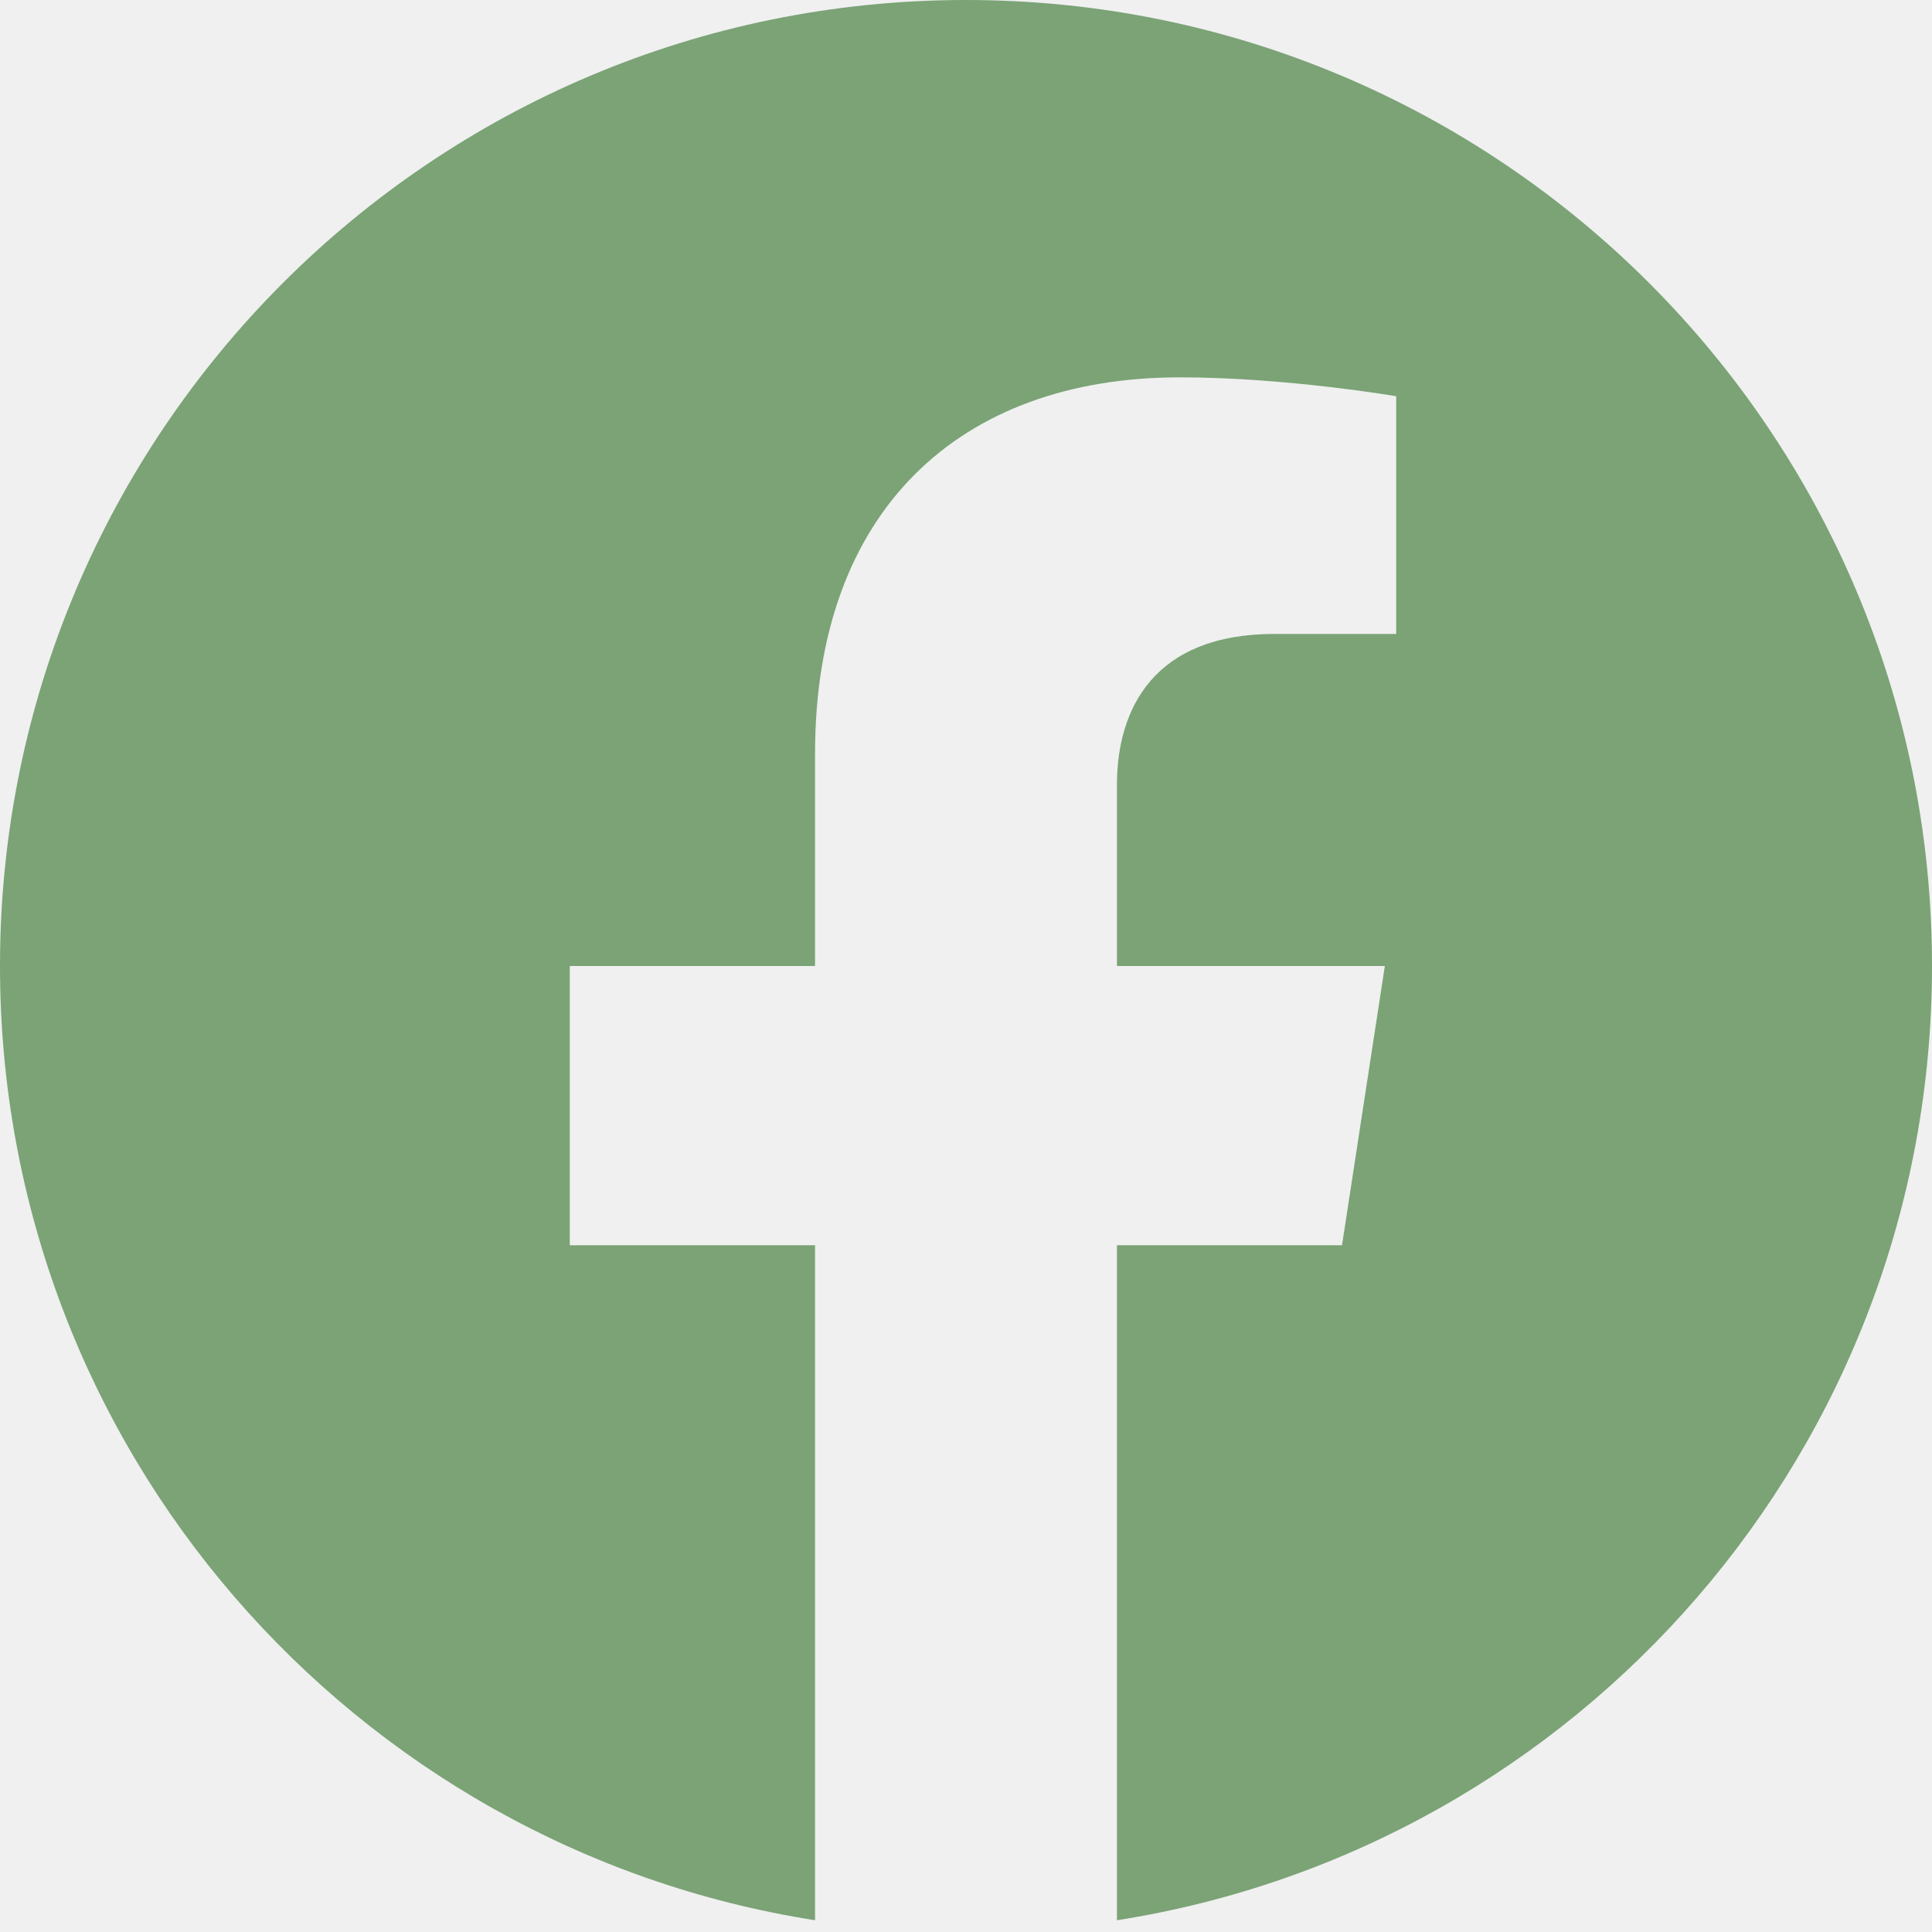
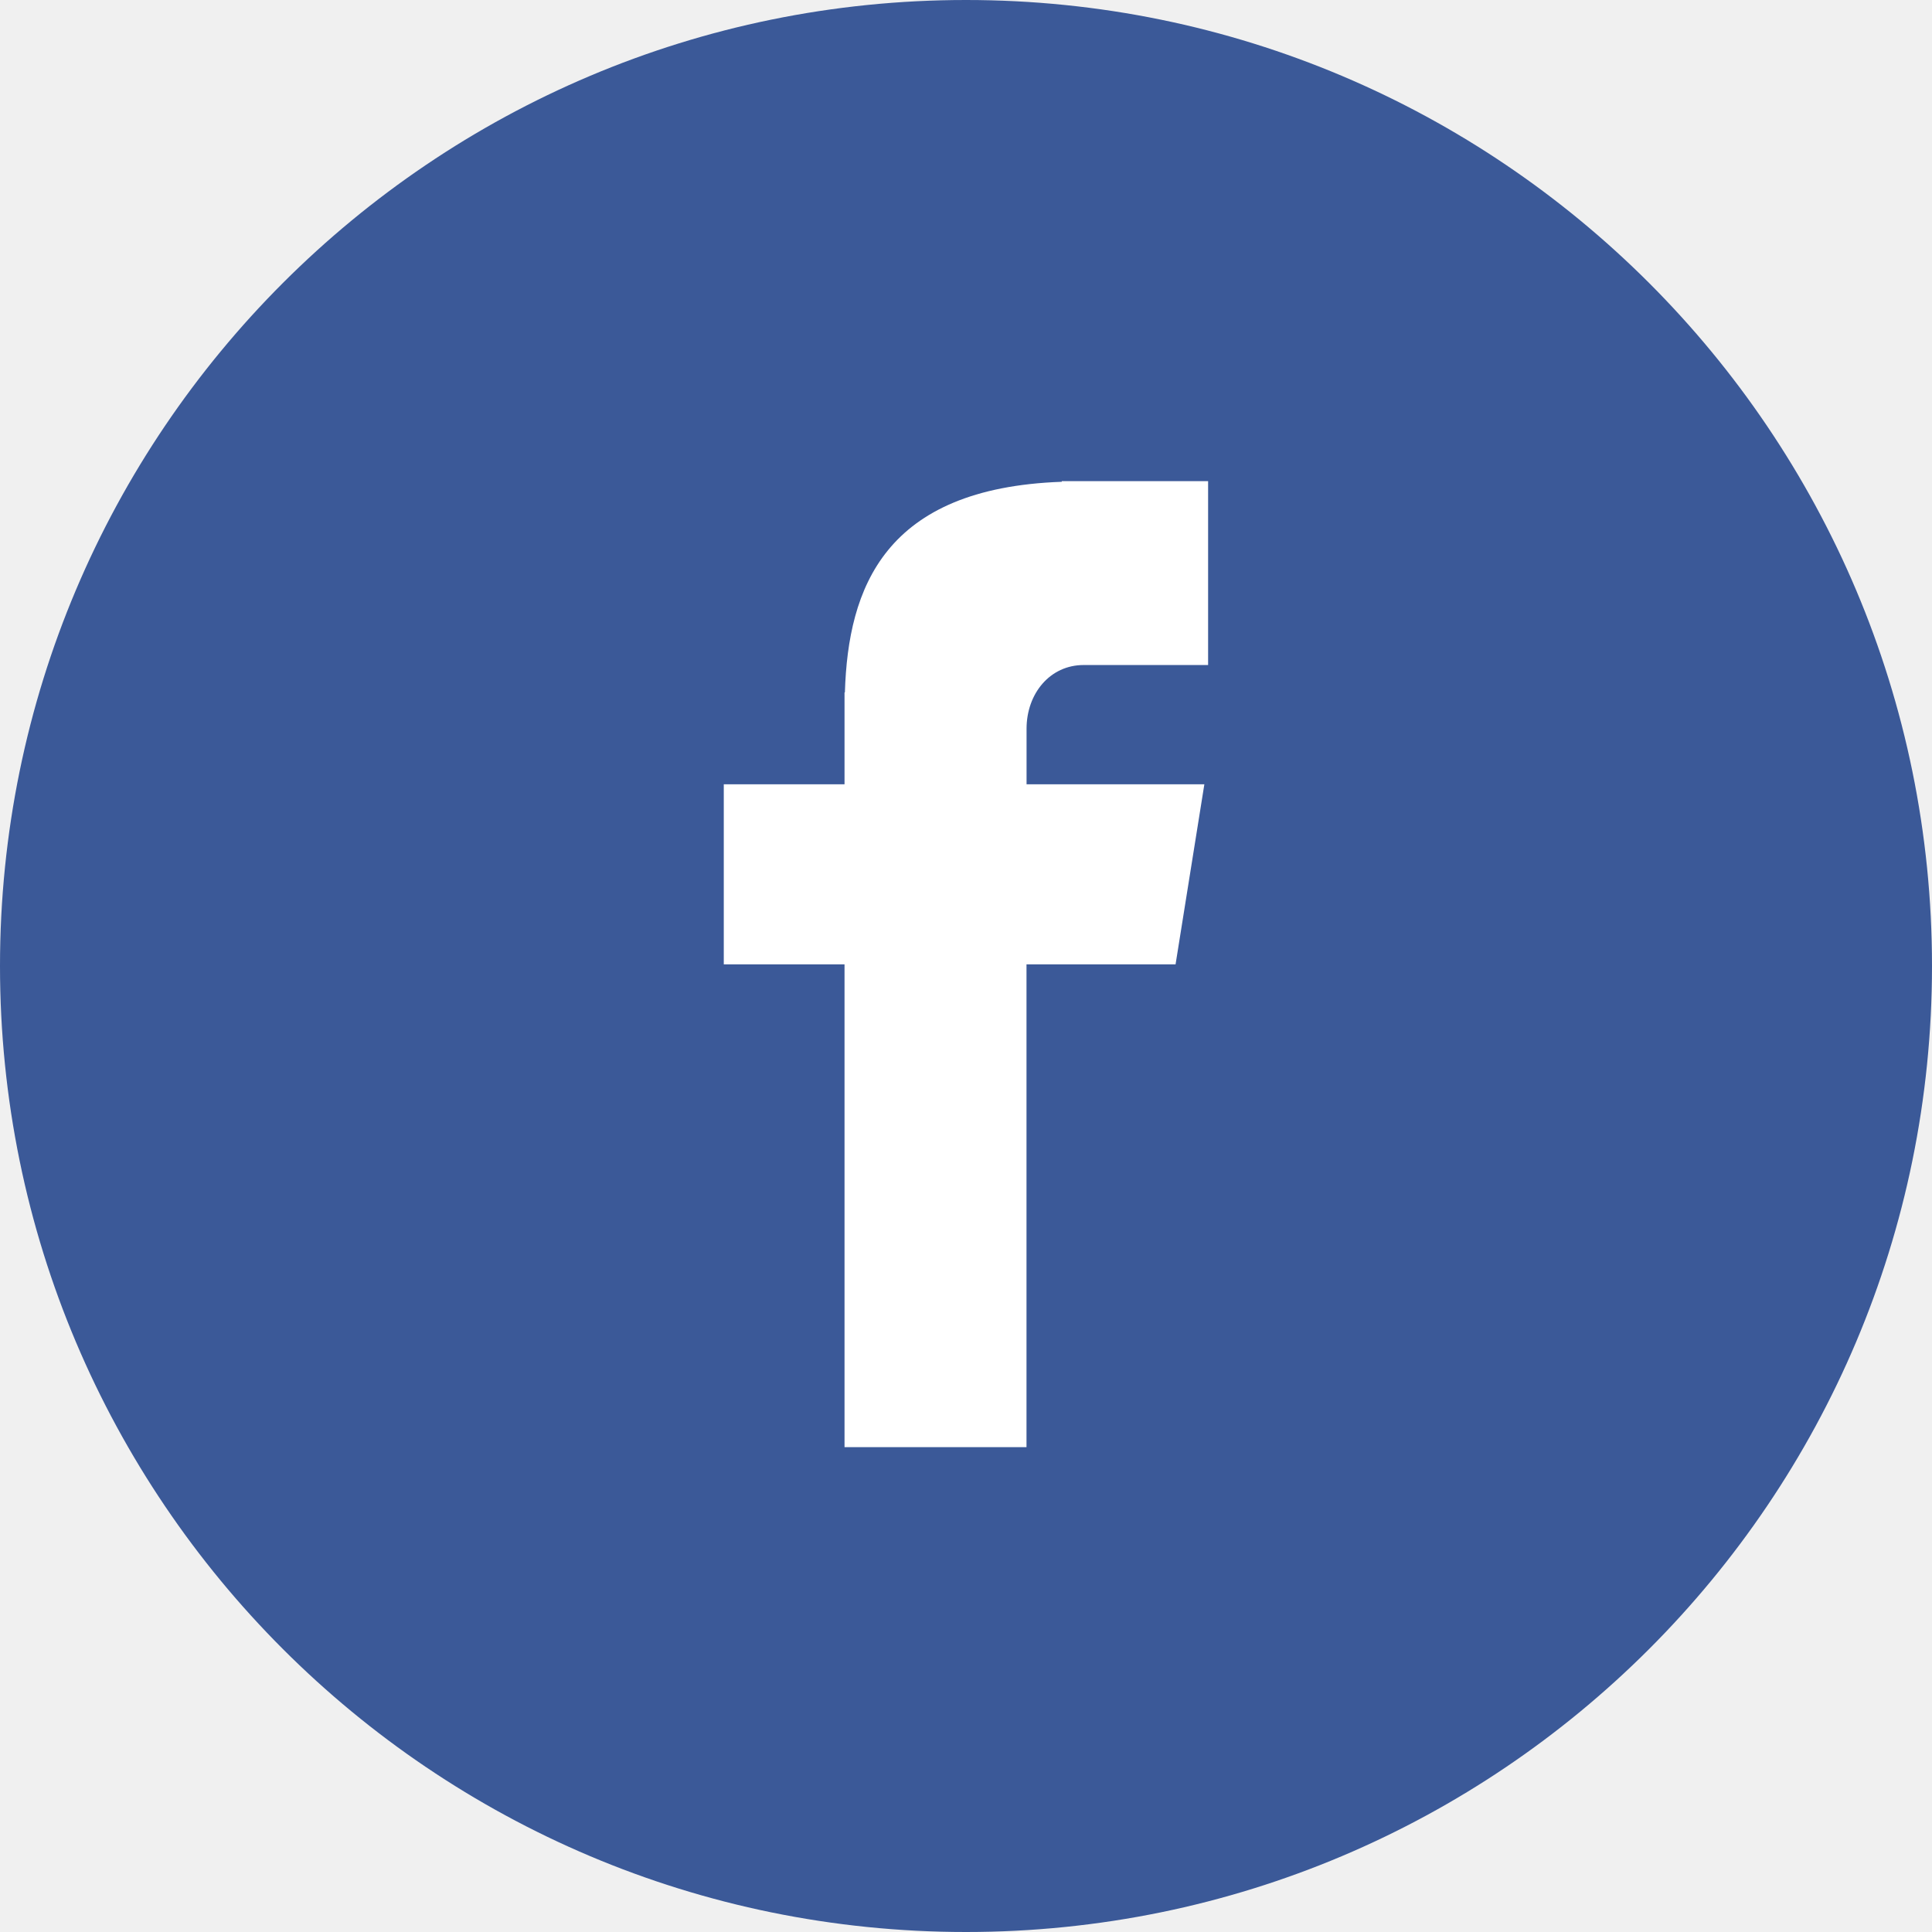
- <svg xmlns="http://www.w3.org/2000/svg" width="48" height="48" viewBox="0 0 48 48" fill="none">
-   <path d="M48 24C48 10.745 37.255 0 24 0C10.745 0 0 10.745 0 24C0 35.979 8.776 45.908 20.25 47.708V30.938H14.156V24H20.25V18.712C20.25 12.697 23.833 9.375 29.315 9.375C31.94 9.375 34.688 9.844 34.688 9.844V15.75H31.661C28.68 15.75 27.75 17.6 27.75 19.5V24H34.406L33.342 30.938H27.75V47.708C39.224 45.908 48 35.979 48 24Z" fill="#7BA376" />
+ <svg xmlns="http://www.w3.org/2000/svg" height="800px" width="800px" version="1.1" id="Layer_1" viewBox="0 0 291.319 291.319" xml:space="preserve">
+   <g>
+     <path style="fill:#3B5998;" d="M145.659,0c80.45,0,145.66,65.219,145.66,145.66c0,80.45-65.21,145.659-145.66,145.659   S0,226.109,0,145.66C0,65.219,65.21,0,145.659,0z" />
+     <path style="fill:#FFFFFF;" d="M163.394,100.277h18.772v-27.73h-22.067v0.1c-26.738,0.947-32.218,15.977-32.701,31.763h-0.055   v13.847h-18.207v27.156h18.207v72.793h27.439v-72.793h22.477l4.342-27.156h-26.81v-8.366   C154.791,104.556,158.341,100.277,163.394,100.277z" />
+   </g>
</svg>
